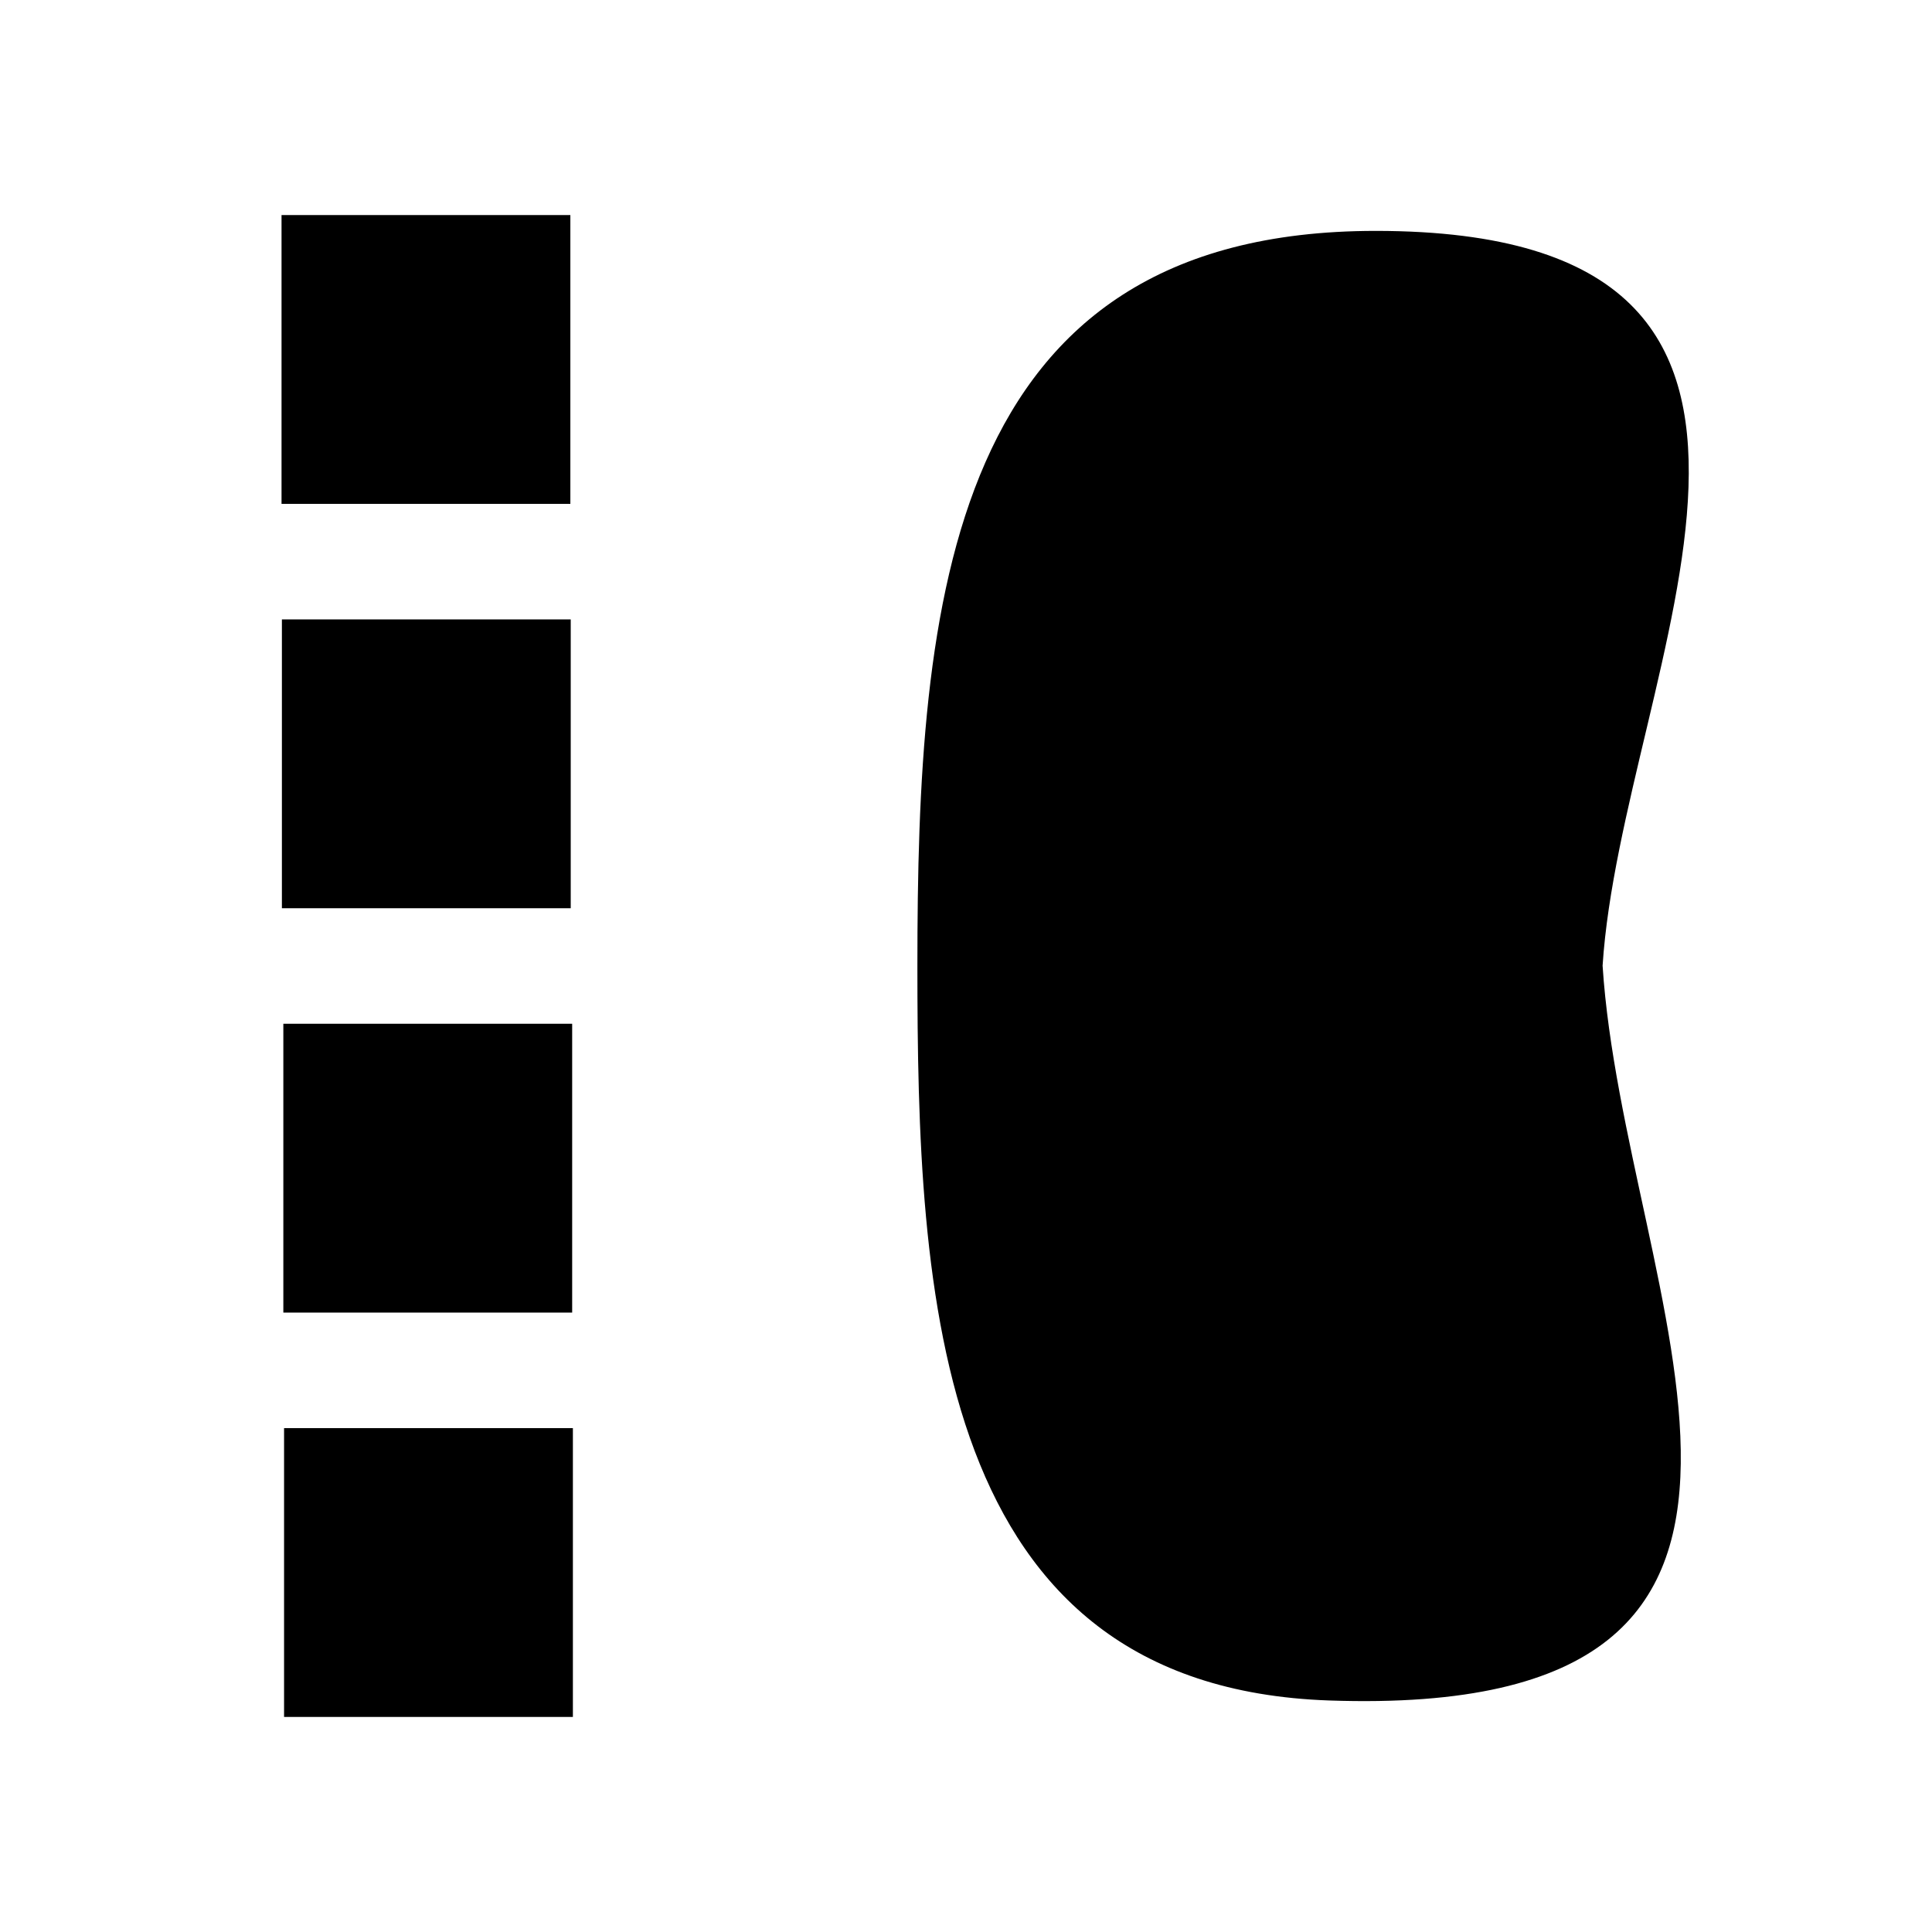
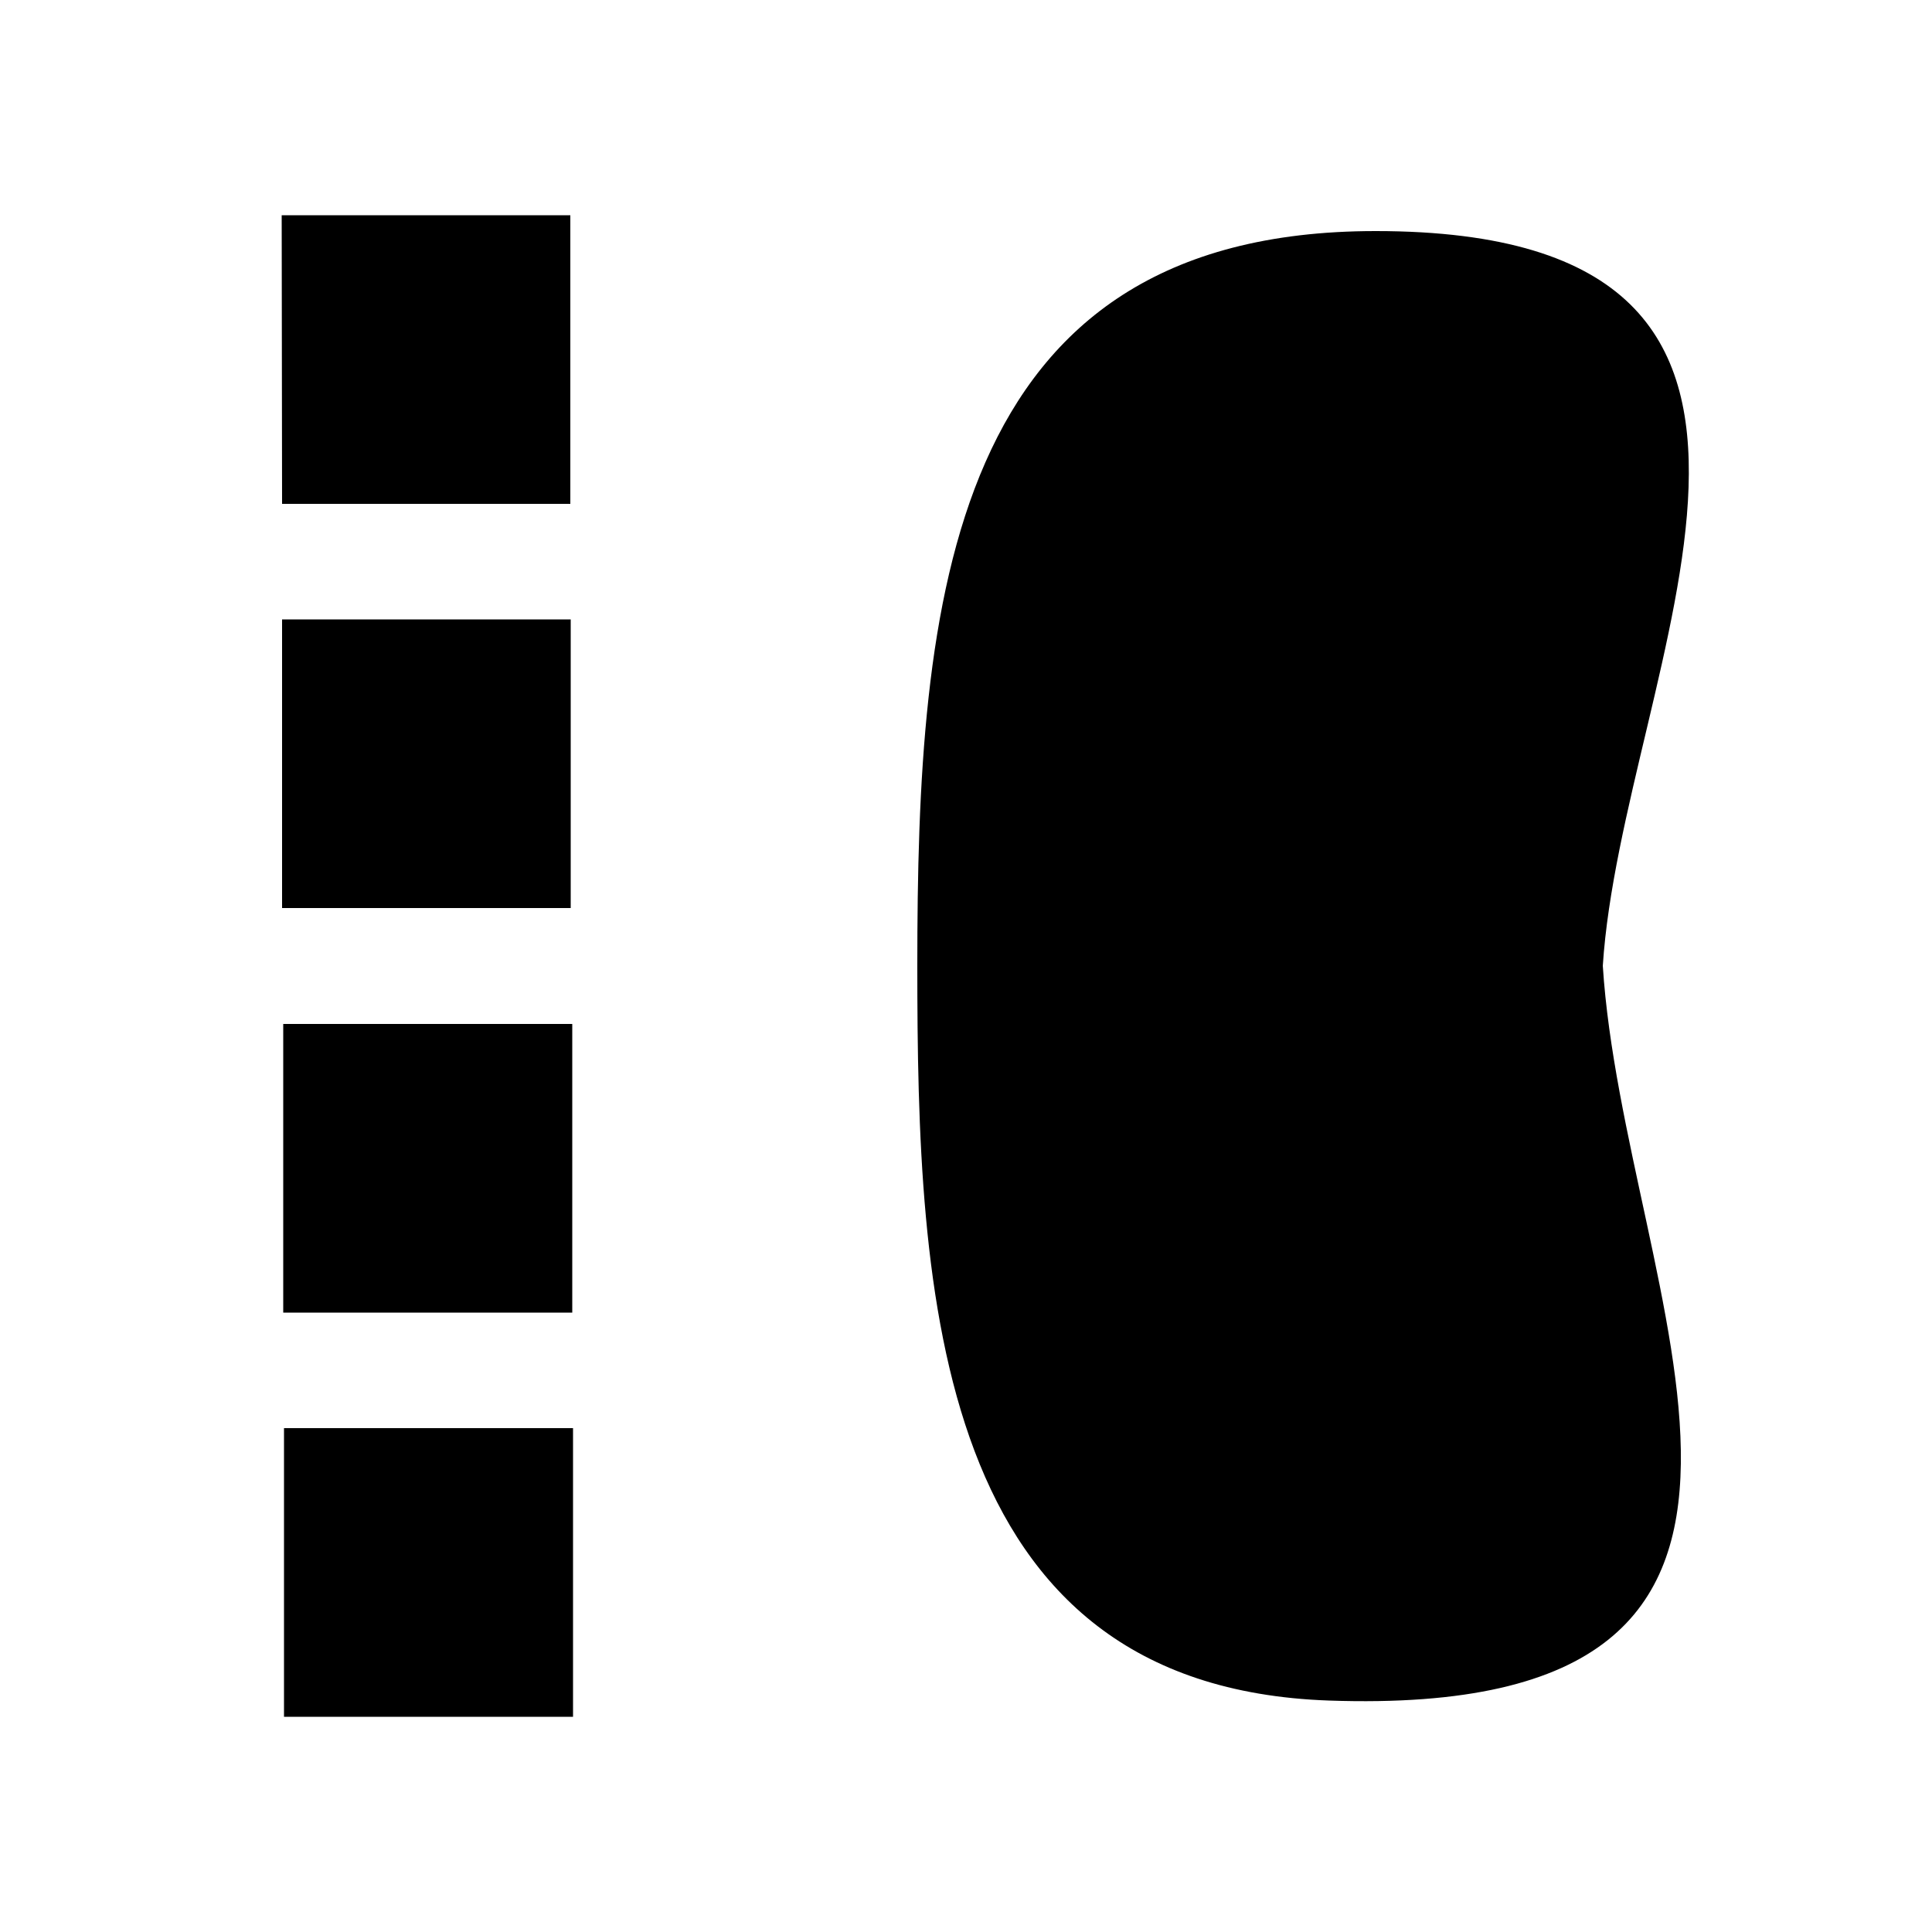
- <svg xmlns="http://www.w3.org/2000/svg" enable-background="new 0 0 500 500" height="500" viewBox="0 0 500 500" width="500">
-   <path d="m72.955 160.303h74.748v74.747h-74.748z" />
-   <path d="m73.328 264.949h74.748v74.747h-74.748z" />
-   <path d="m73.516 369.595h74.747v74.748h-74.747z" />
-   <path d="m72.861 55.657h74.747v74.748h-74.747z" />
-   <path d="m414.75 249.918c4.929-76.658 73.935-190.163-58.733-190.163-111.138 0-118.596 96.192-118.596 190.163 0 84.969 4.044 186.586 106.526 190.163 142.872 4.986 76.281-104.975 70.803-190.163z" />
+ <svg xmlns="http://www.w3.org/2000/svg" height="500" width="500">
+   <path d="M73 160.3h74.7V235H73zM73.3 265h74.8v74.7H73.3zM73.5 369.6h74.8v74.7H73.5zM72.9 55.7h74.7v74.7H73zM414.8 250c4.9-76.7 73.9-190.2-58.8-190.2-111.1 0-118.6 96.1-118.6 190.1 0 85 4 186.6 106.5 190.2 143 5 76.3-105 70.9-190.2z" />
</svg>
